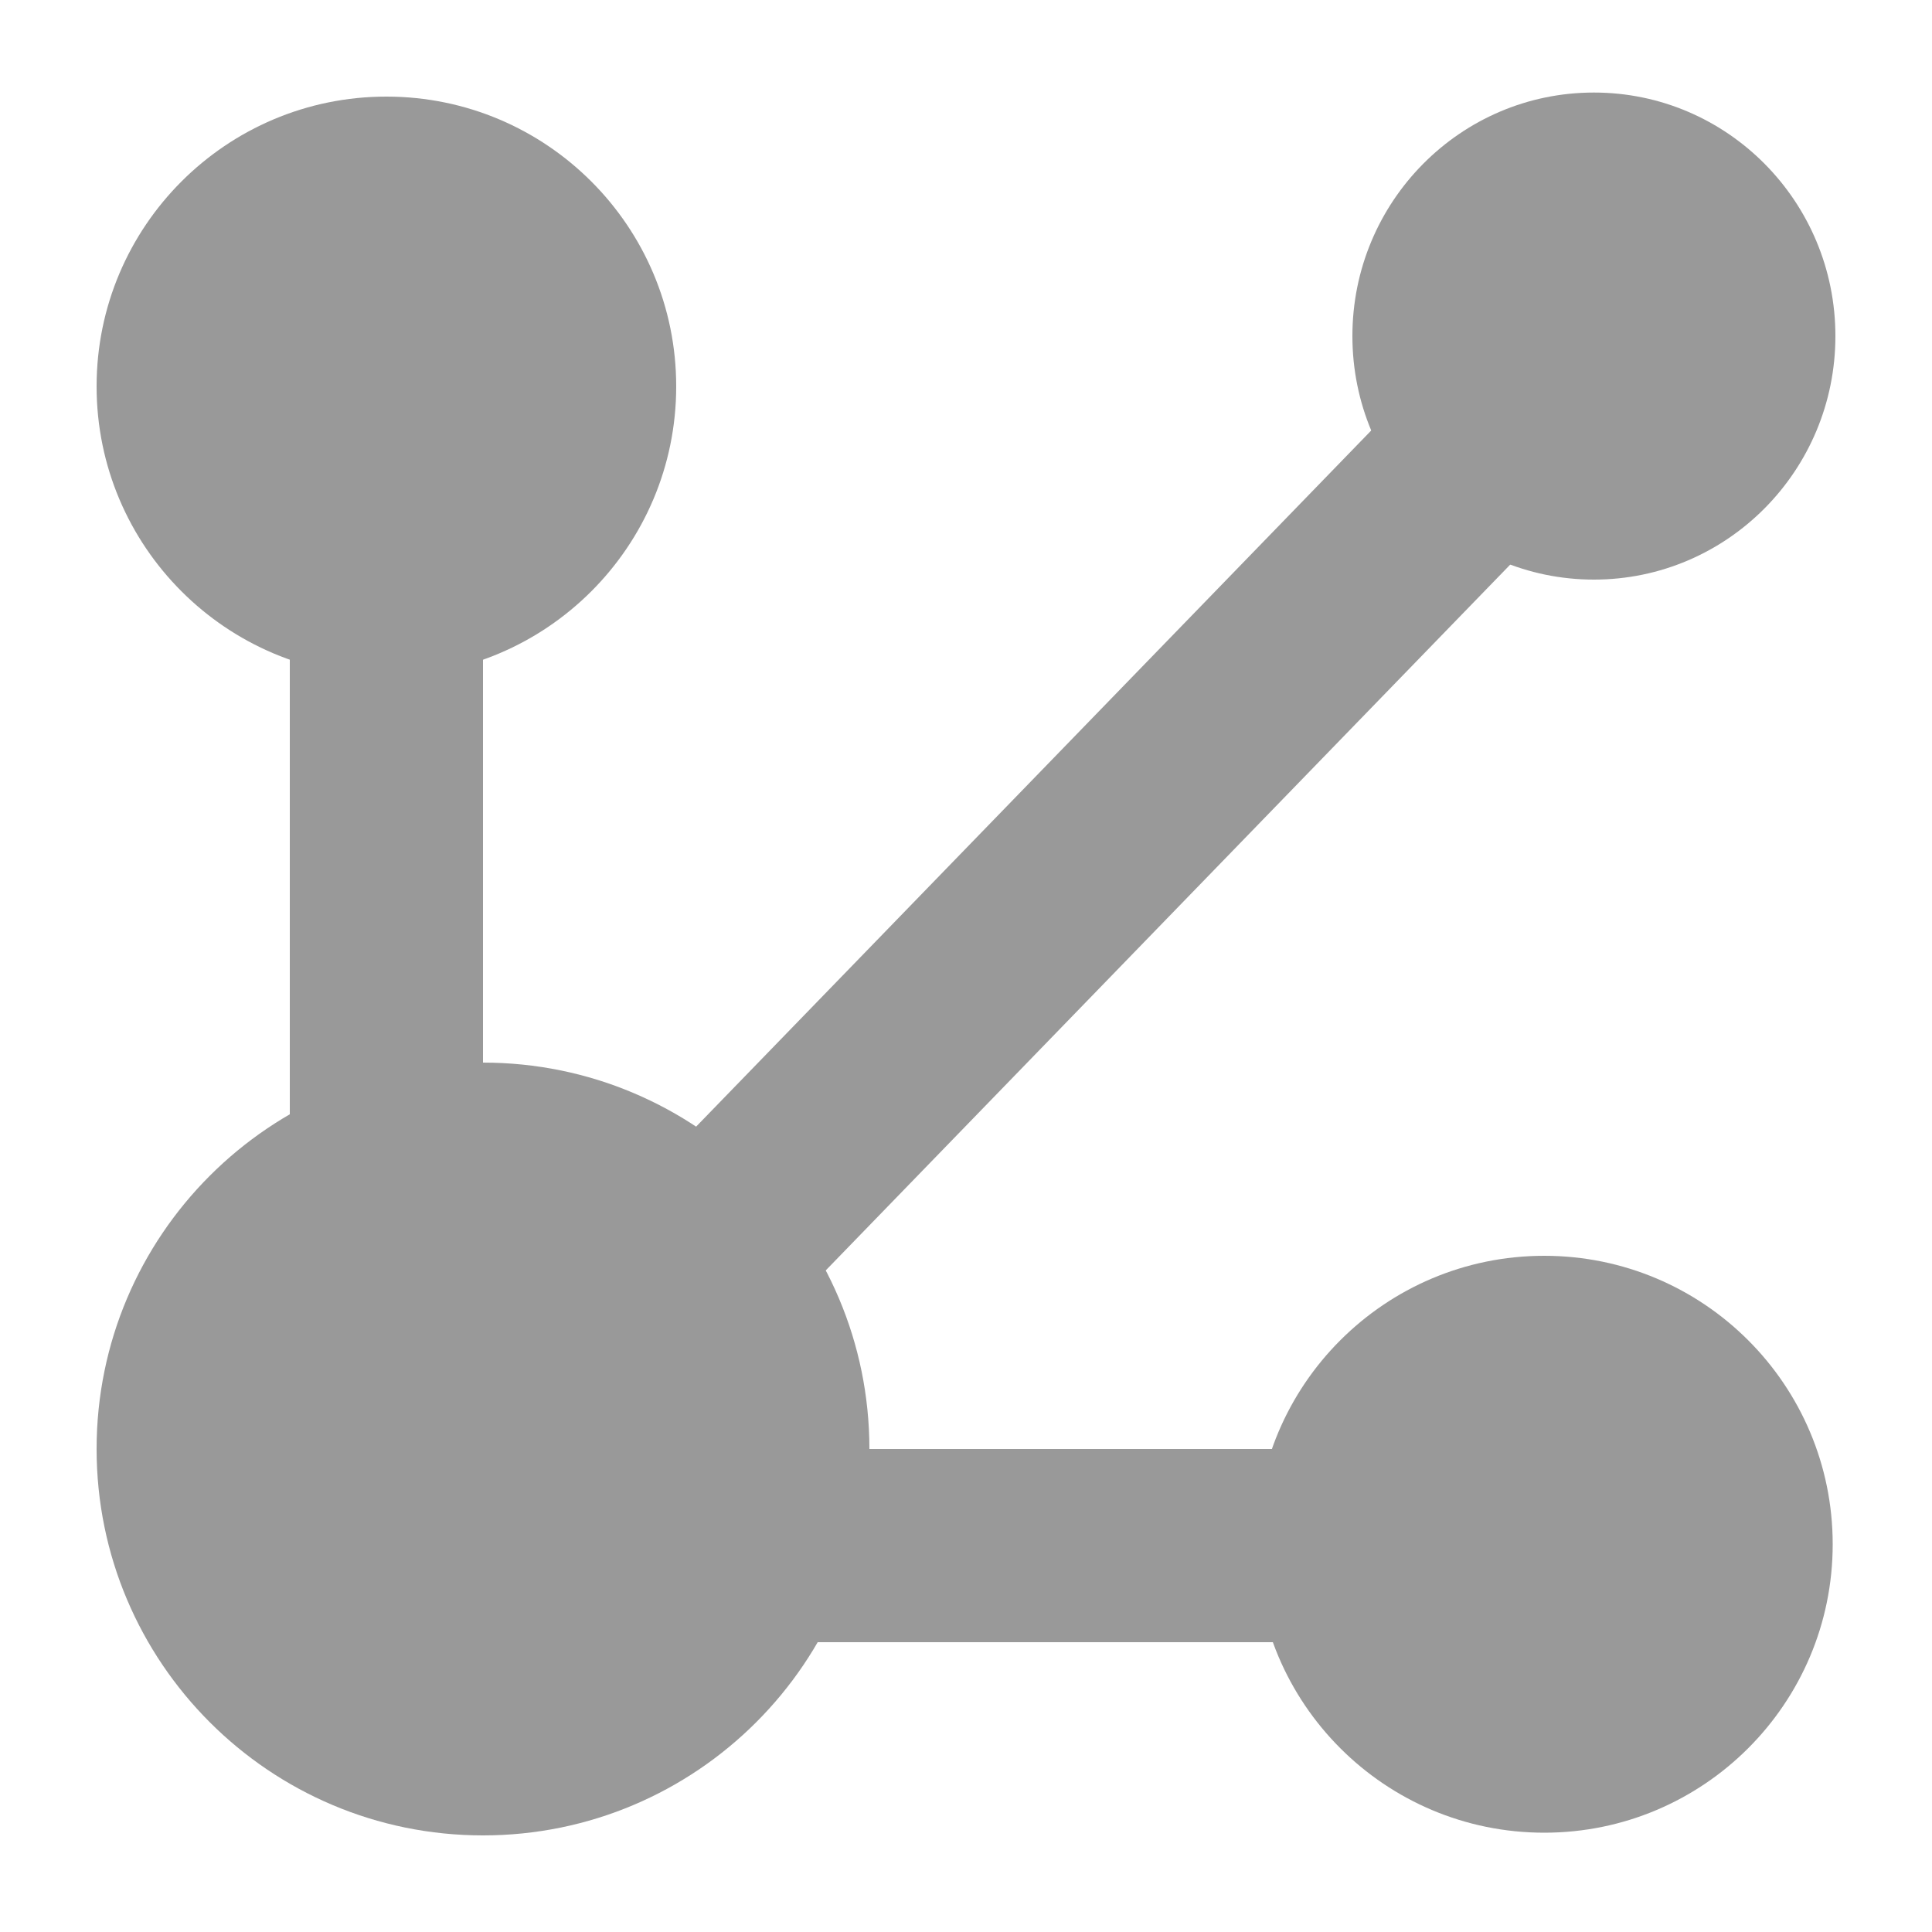
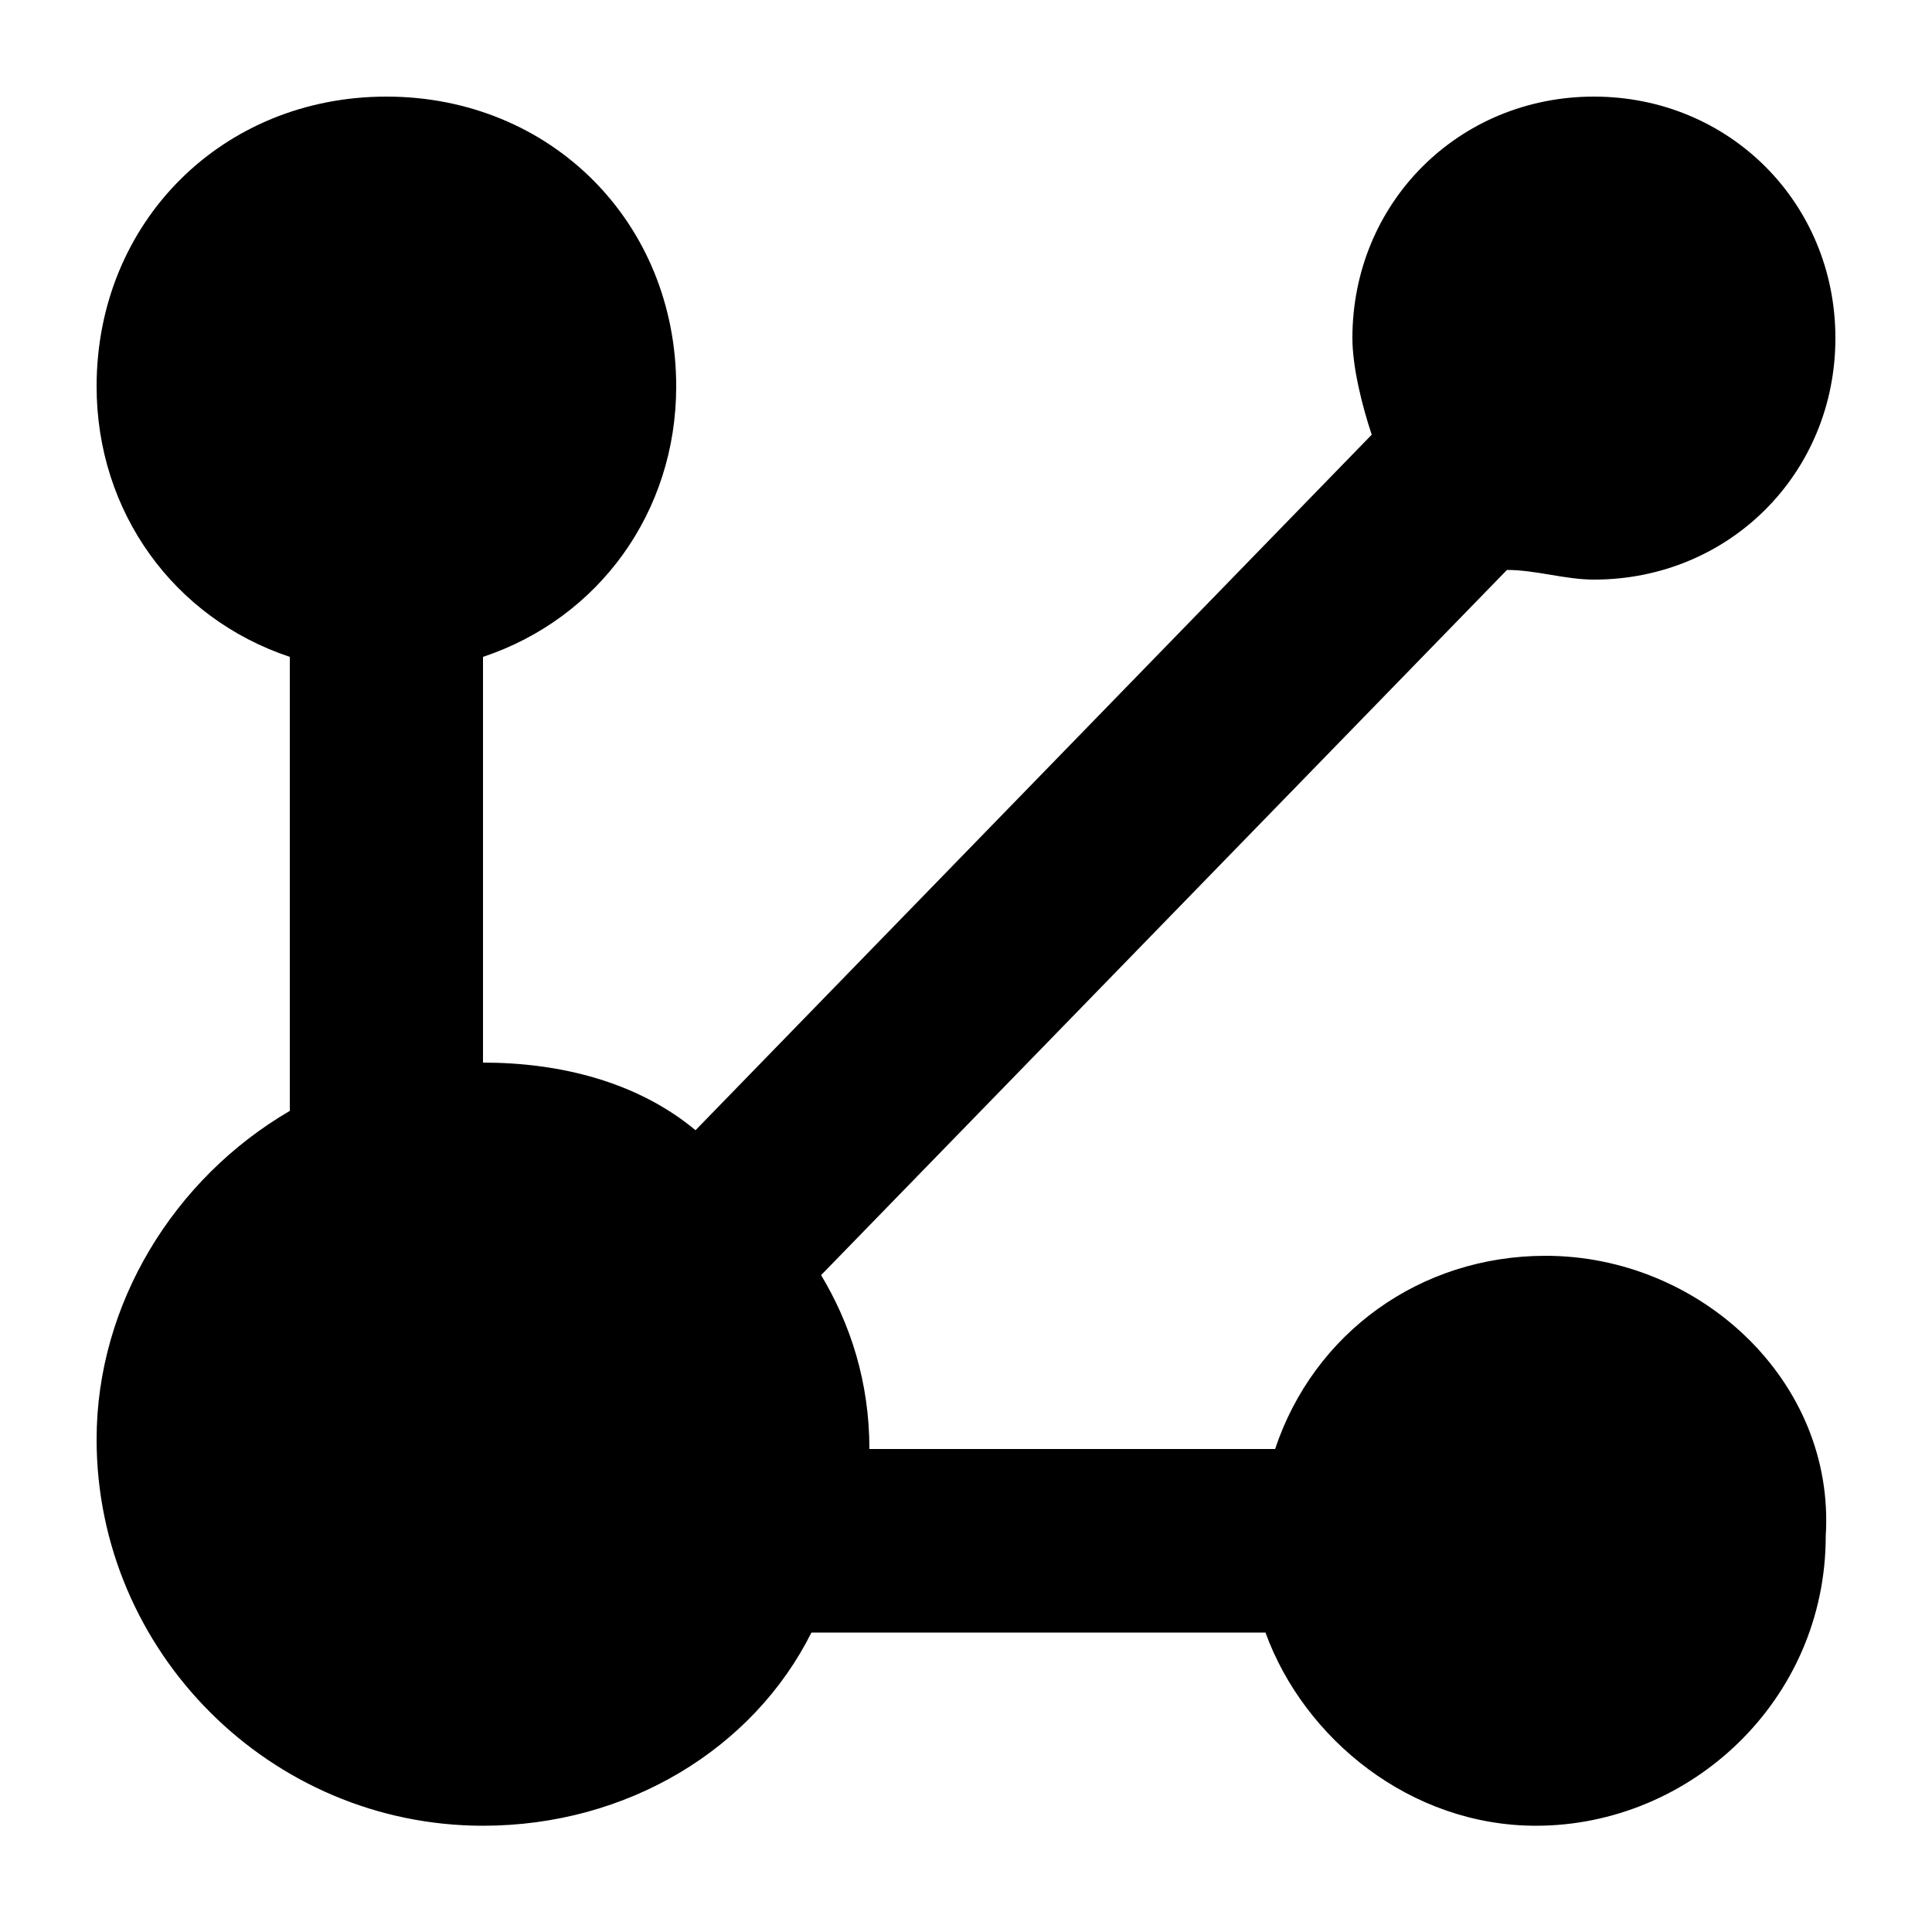
- <svg xmlns="http://www.w3.org/2000/svg" version="1.1" id="Layer_1" x="0px" y="0px" width="20px" height="20px" viewBox="0 0 20 20" enable-background="new 0 0 20 20" xml:space="preserve">
-   <circle fill="#999999" cx="5" cy="15" r="4" />
-   <ellipse fill="#999999" cx="16.5" cy="3.479" rx="2.5" ry="2.521" />
-   <circle fill="#999999" cx="15.986" cy="15.986" r="2.986" />
-   <circle fill="#999999" cx="4" cy="4" r="3" />
-   <rect x="4" y="15" fill="#999999" width="12" height="2" />
-   <polygon fill="#999999" points="4.414,17.414 3,16 16.293,2.293 17.707,3.707 " />
-   <rect x="3" y="4" fill="#999999" width="2" height="12" />
+ <svg xmlns="http://www.w3.org/2000/svg" version="1.1" id="Layer_1" x="0px" y="0px" viewBox="0 0 20 20" style="enable-background:new 0 0 20 20;" xml:space="preserve">
+   <path d="M16,13c-1.3,0-2.4,0.8-2.8,2H9c0-0.7-0.2-1.3-0.5-1.8l7.1-7.3C15.9,5.9,16.2,6,16.5,6C17.9,6,19,4.9,19,3.5S17.9,1,16.5,1  S14,2.1,14,3.5c0,0.3,0.1,0.7,0.2,1l-7,7.2C6.6,11.2,5.8,11,5,11V6.8C6.2,6.4,7,5.3,7,4c0-1.7-1.3-3-3-3S1,2.3,1,4  c0,1.3,0.8,2.4,2,2.8v4.7c-1.2,0.7-2,2-2,3.4c0,2.2,1.8,4,4,4c1.5,0,2.8-0.8,3.4-2h4.7c0.4,1.1,1.5,2,2.8,2c1.6,0,3-1.3,3-3  C19,14.3,17.6,13,16,13z" />
</svg>
